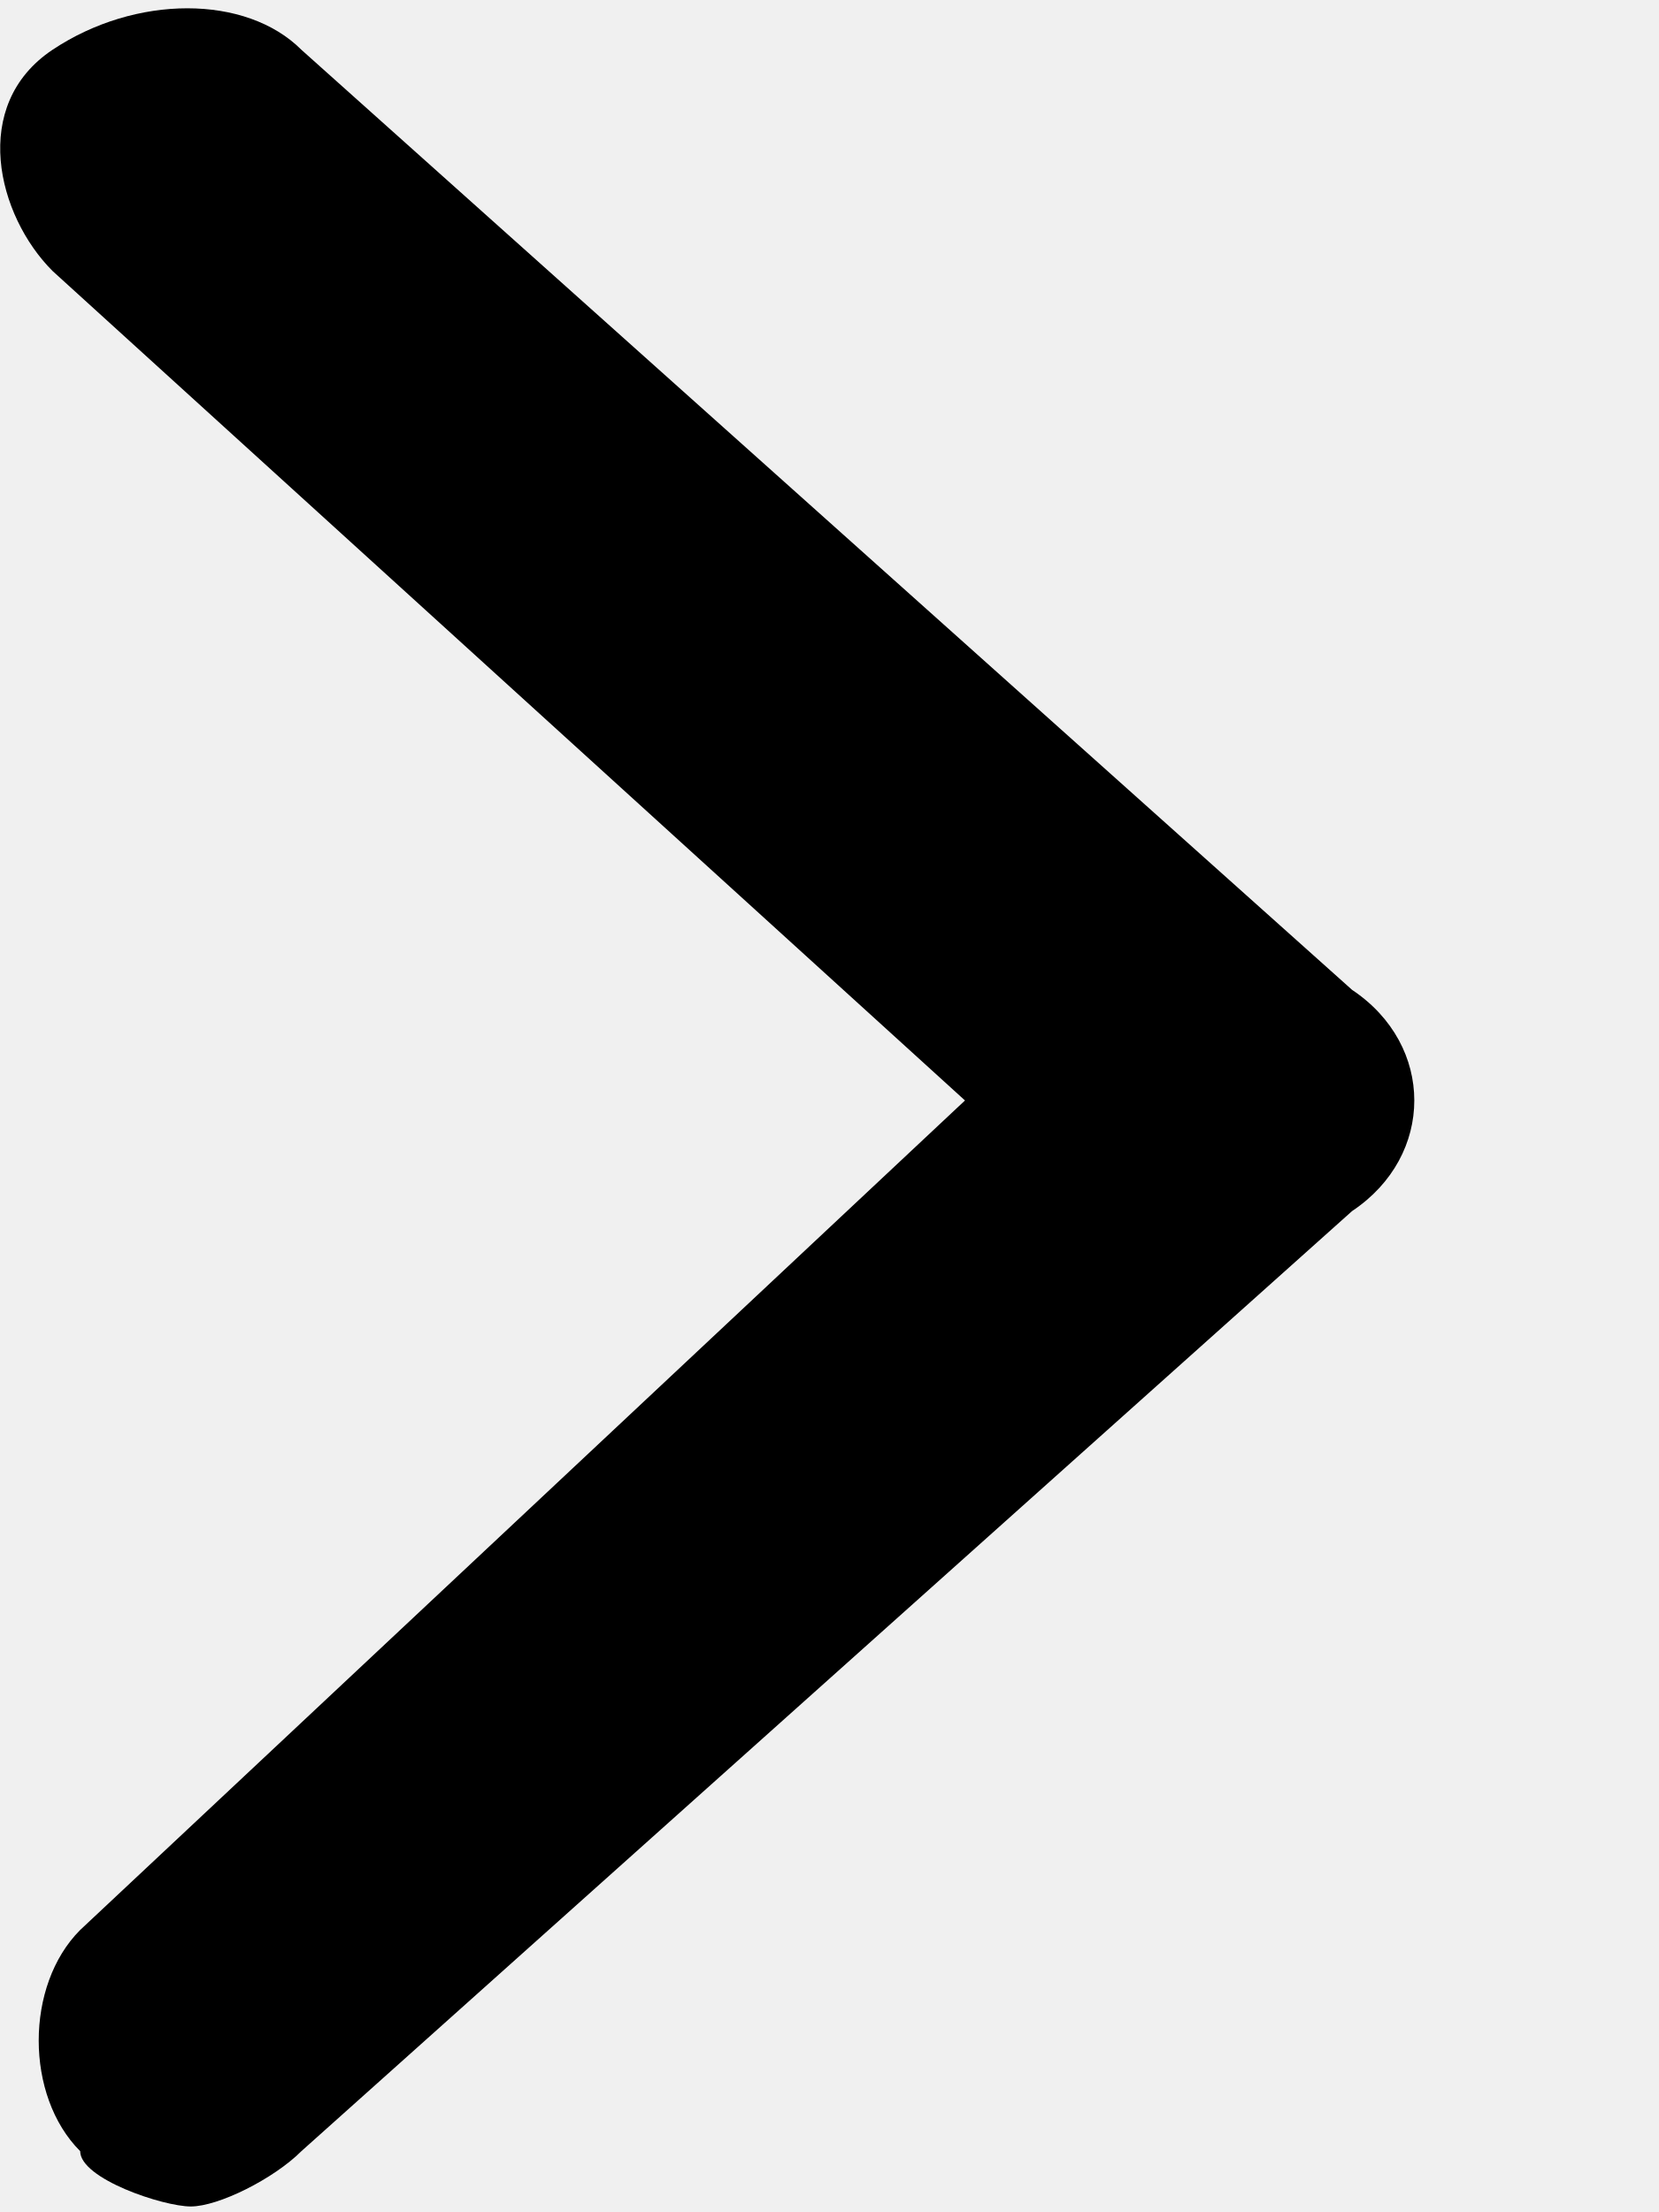
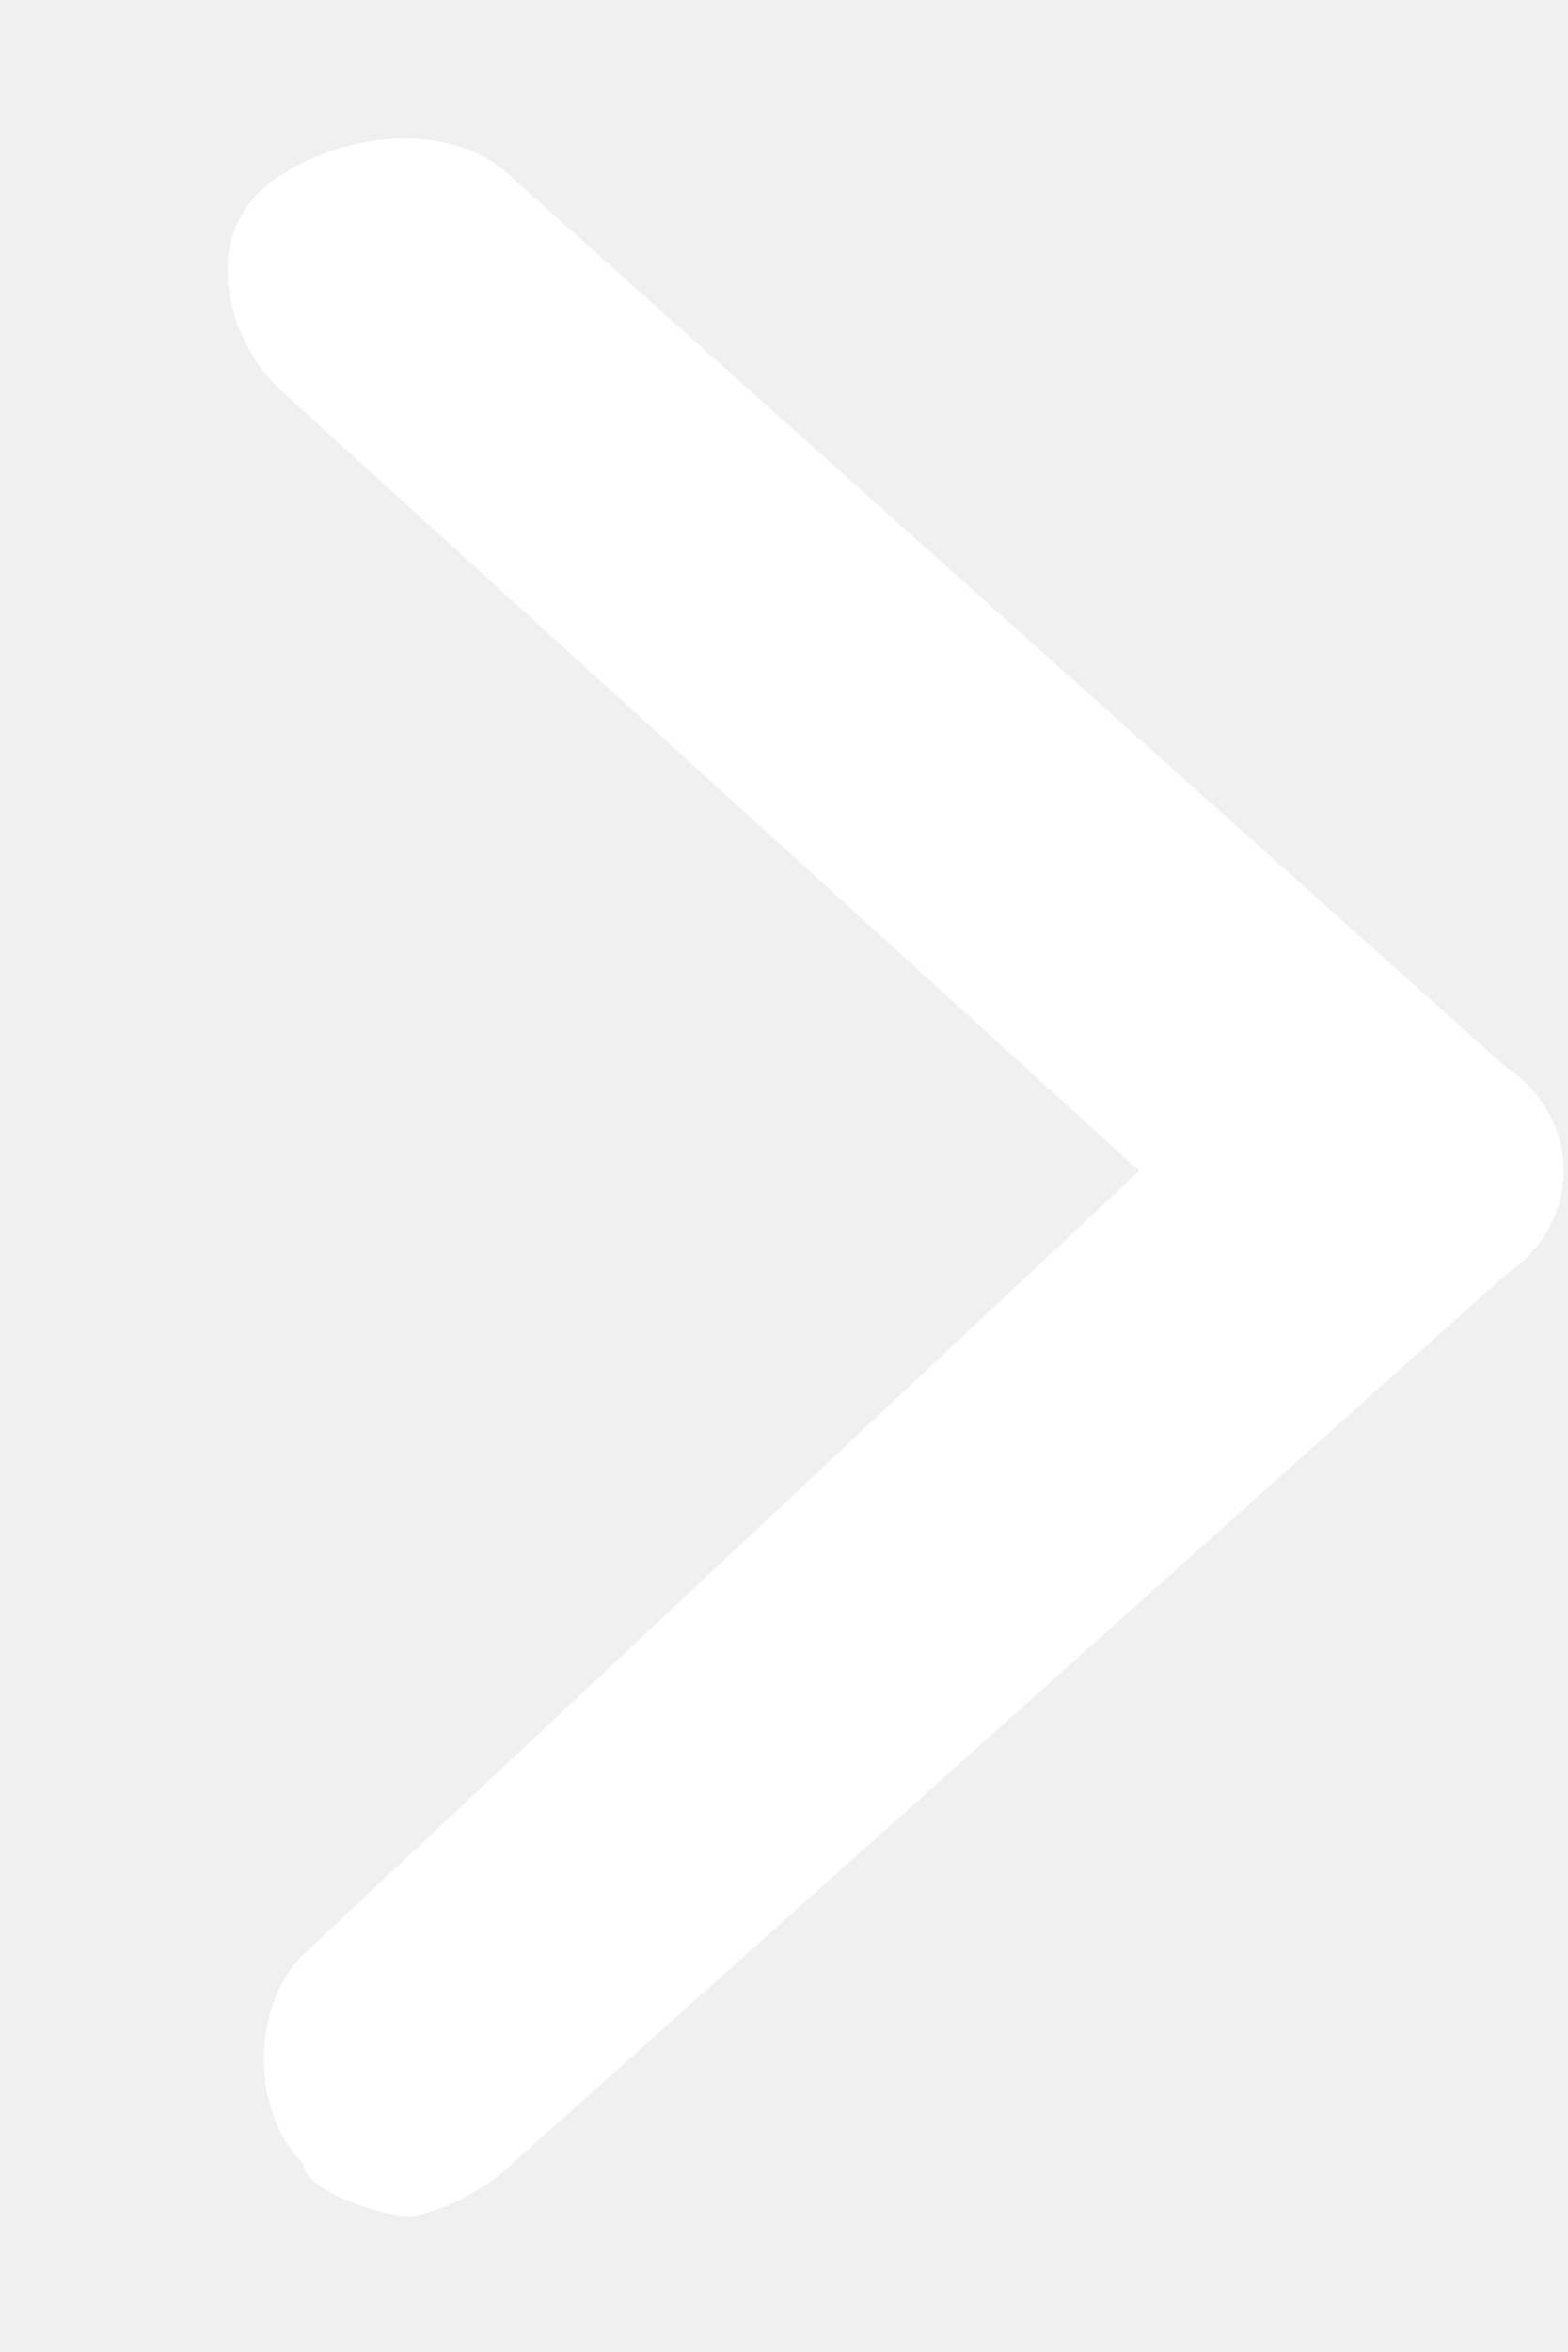
- <svg xmlns="http://www.w3.org/2000/svg" width="6" height="8" fill="none">
-   <path d="M4.89 3.58 1.09.18c-.2-.2-.6-.2-.9 0-.3.2-.2.6 0 .8l3.3 3-3.2 3c-.2.2-.2.6 0 .8 0 .1.3.2.4.2.1 0 .3-.1.4-.2l3.8-3.4c.3-.2.3-.6 0-.8Z" fill="#000" />
+ <svg xmlns="http://www.w3.org/2000/svg" width="6" height="9" viewBox="0 0 6 9" fill="none">
+   <path d="M5.76 4.08 1.96.68c-.2-.2-.6-.2-.9 0-.3.2-.2.6 0 .8l3.3 3-3.2 3c-.2.2-.2.6 0 .8 0 .1.3.2.4.2.1 0 .3-.1.4-.2l3.8-3.4c.3-.2.3-.6 0-.8Z" fill="#fff" />
</svg>
